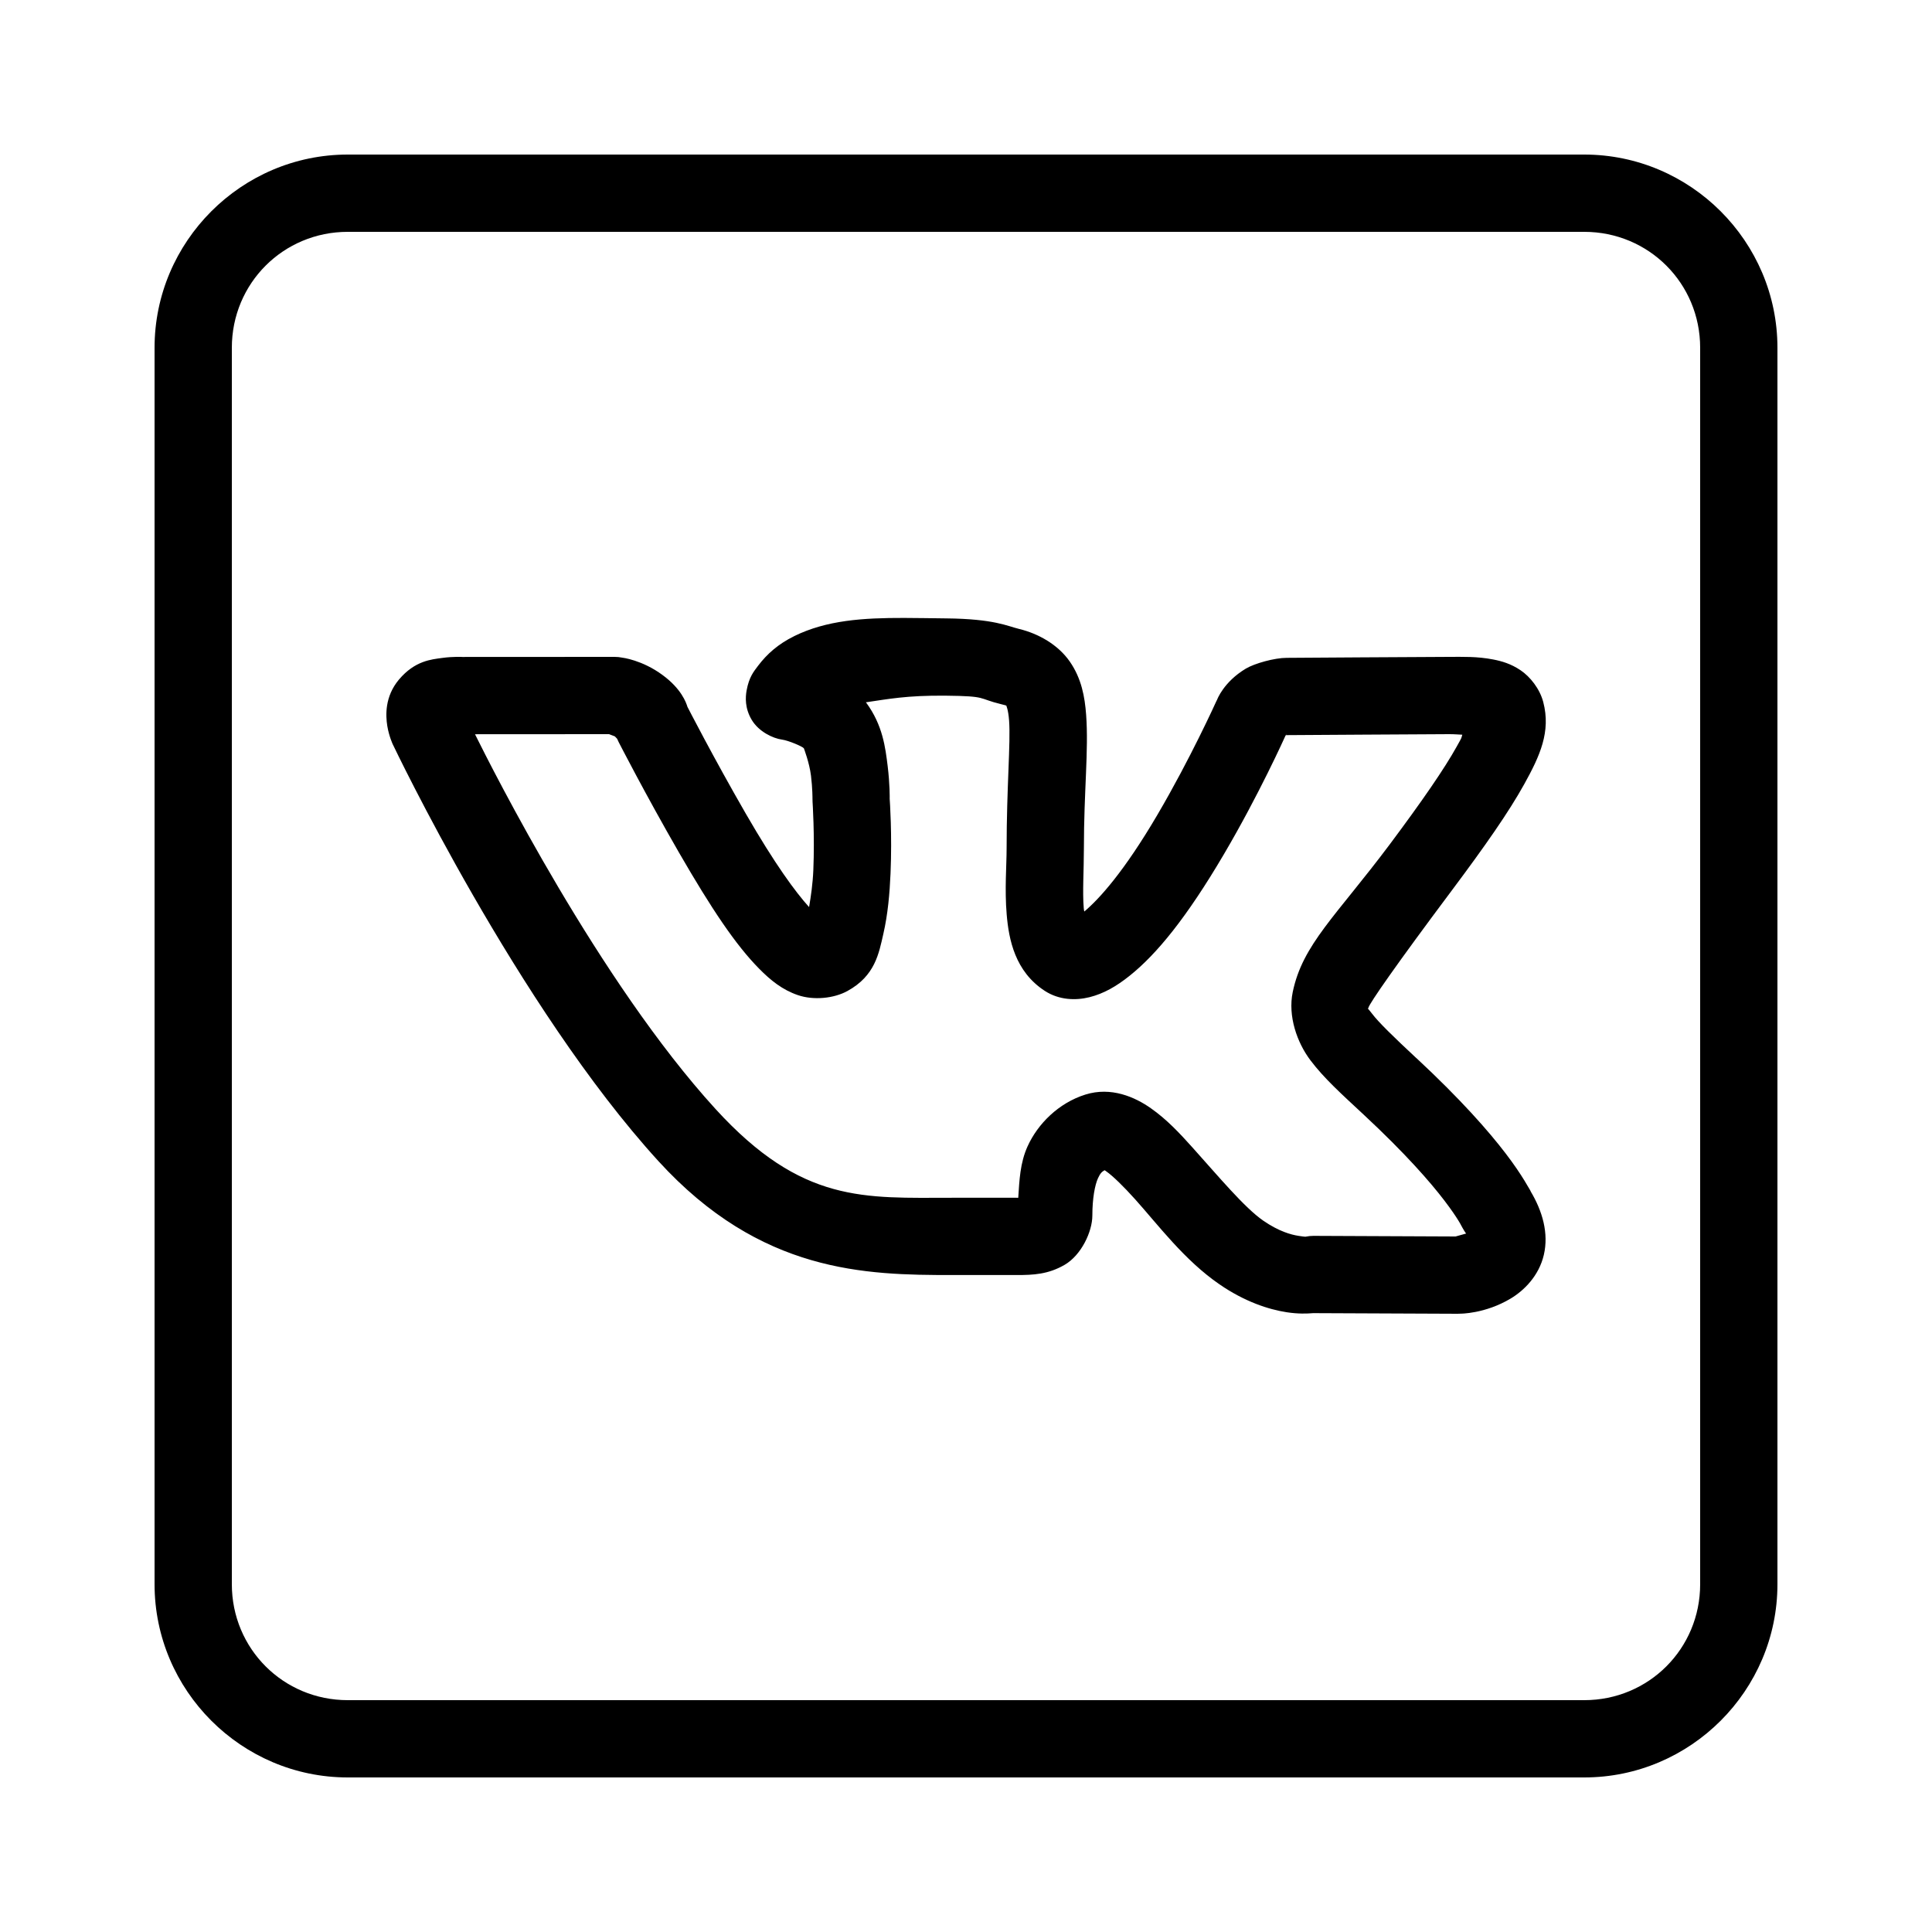
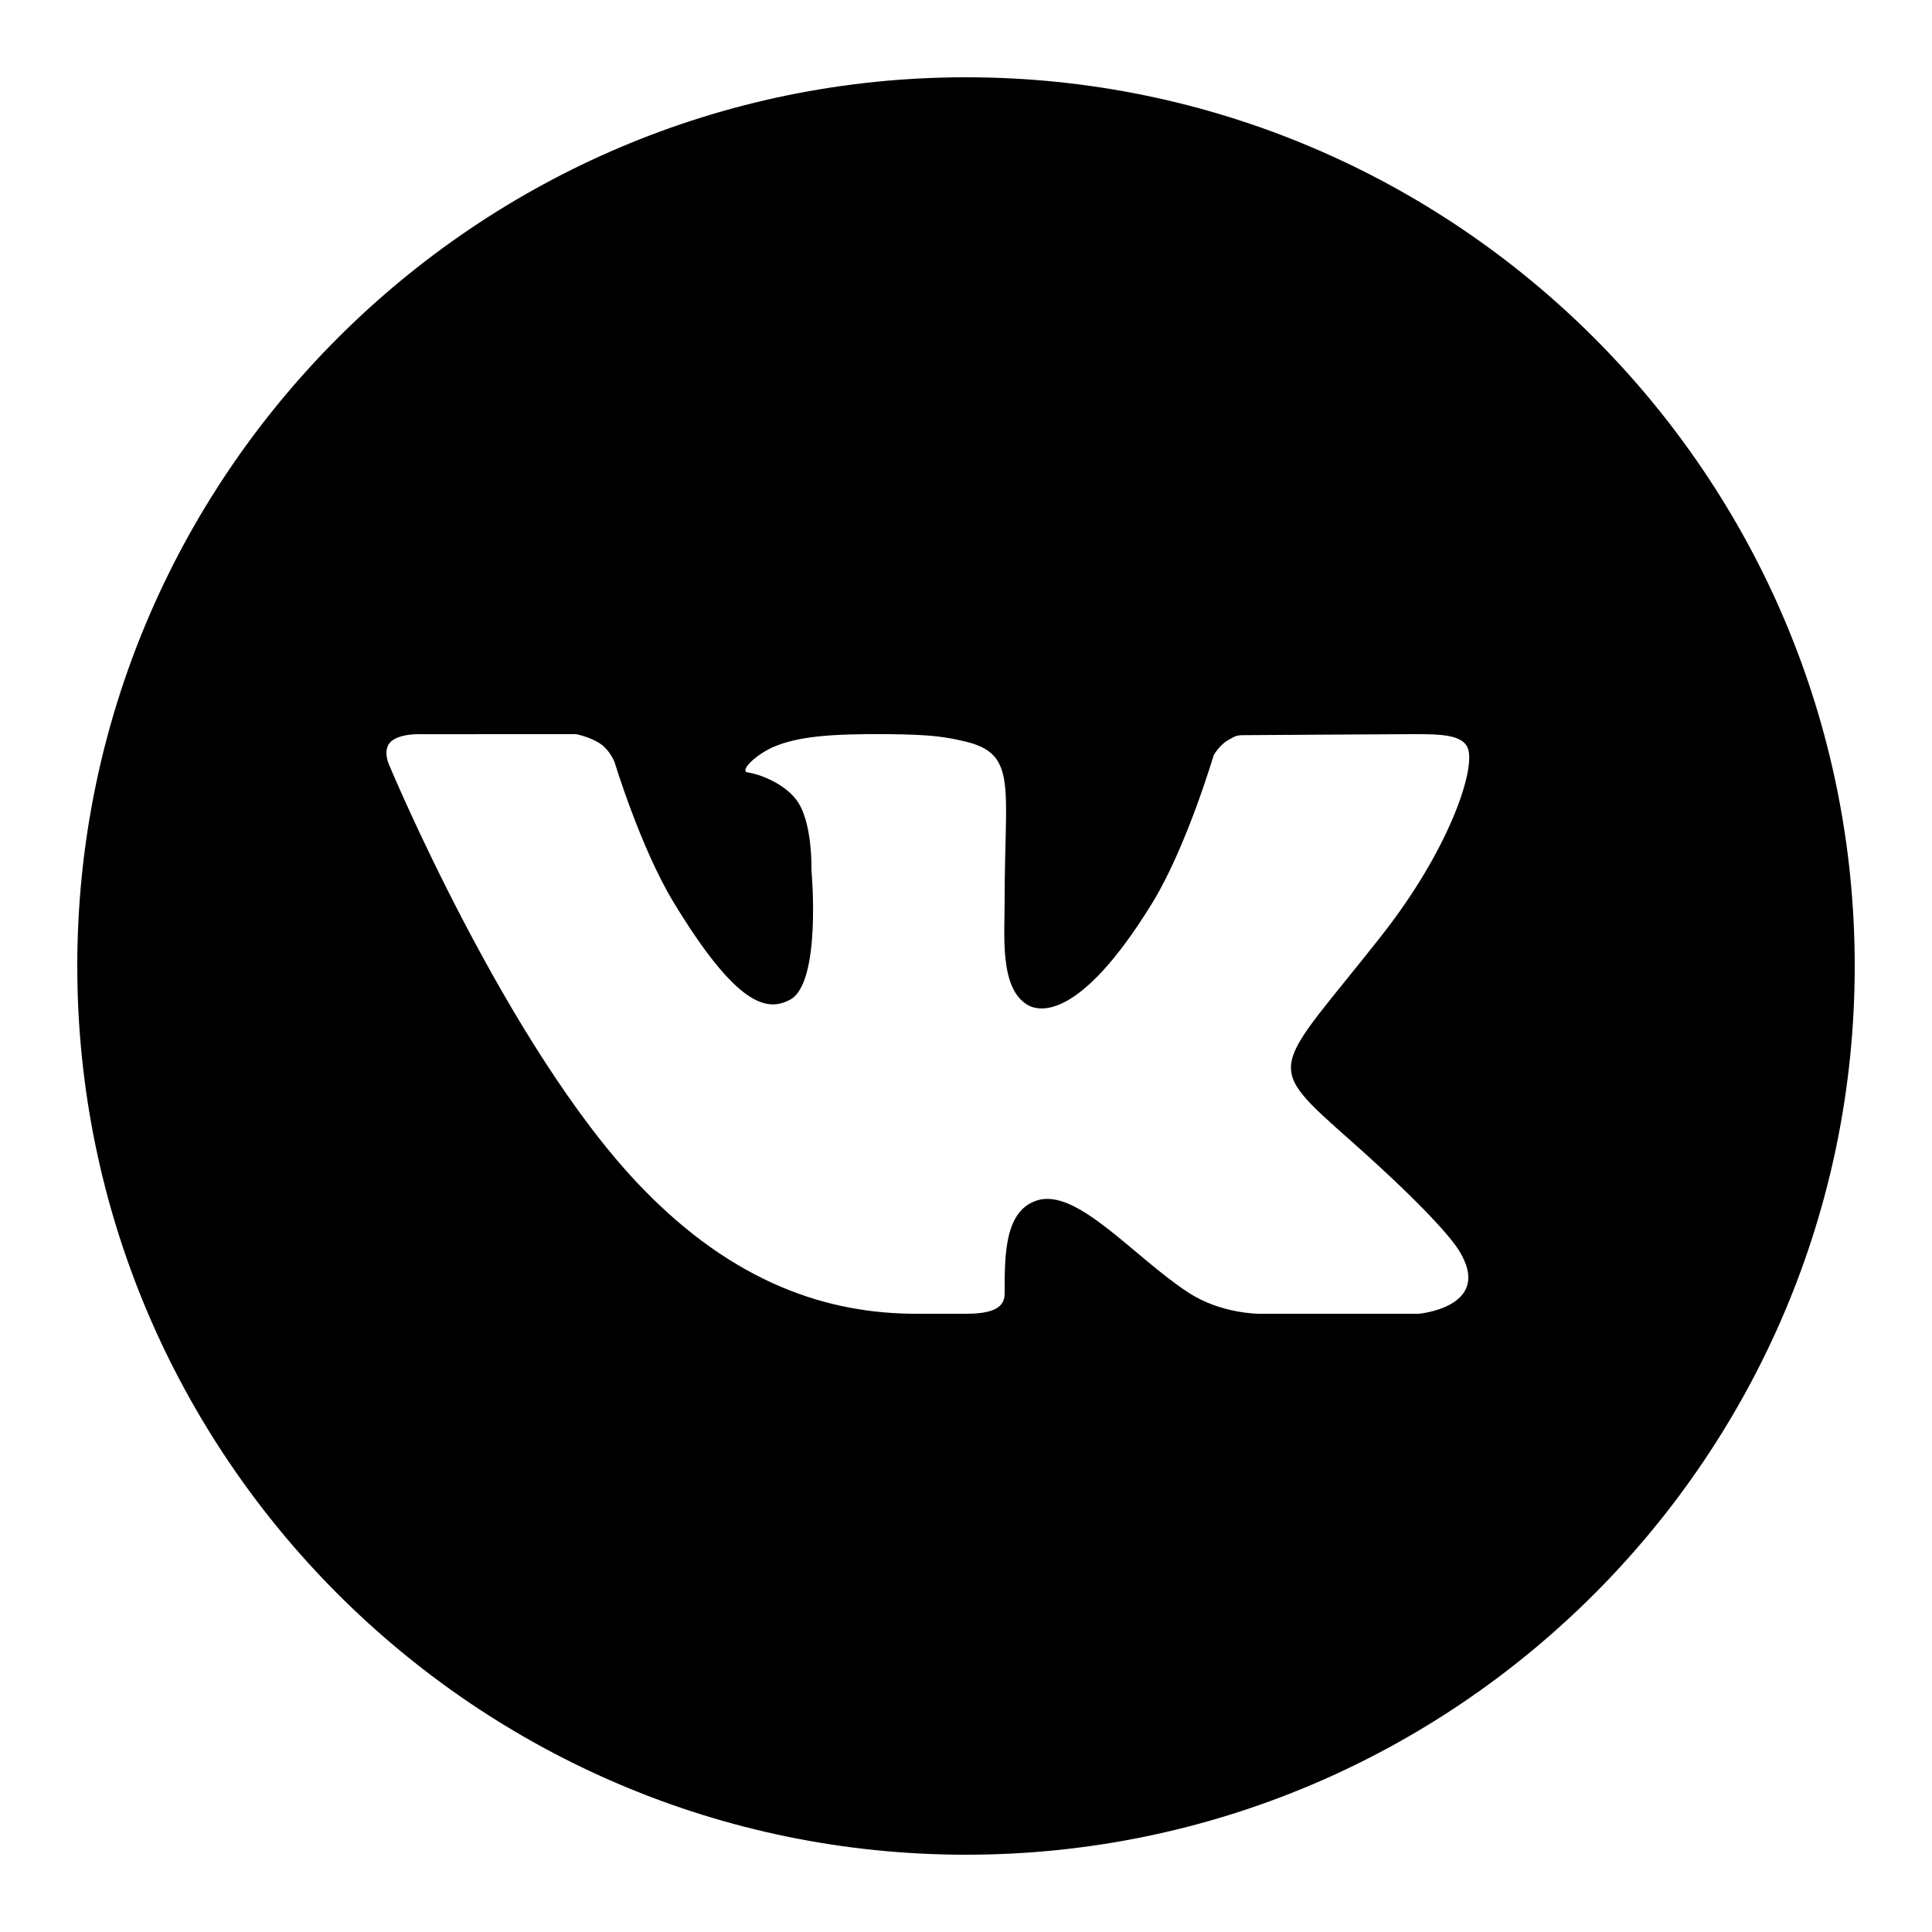
<svg xmlns="http://www.w3.org/2000/svg" viewBox="0 0 50 50" width="50px" height="50px">
-   <path d="M 9 4 C 6.25 4 4 6.25 4 9 L 4 41 C 4 43.75 6.25 46 9 46 L 41 46 C 43.75 46 46 43.75 46 41 L 46 9 C 46 6.25 43.75 4 41 4 L 9 4 z M 9 6 L 41 6 C 42.668 6 44 7.332 44 9 L 44 41 C 44 42.668 42.668 44 41 44 L 9 44 C 7.332 44 6 42.668 6 41 L 6 9 C 6 7.332 7.332 6 9 6 z M 23.396 15.992 C 22.339 15.99 21.396 16.049 20.553 16.463 A 1 1 0 0 0 20.551 16.465 C 20.14 16.667 19.85 16.925 19.619 17.23 C 19.504 17.383 19.386 17.521 19.322 17.869 C 19.291 18.043 19.273 18.326 19.455 18.631 C 19.637 18.936 20.004 19.109 20.238 19.141 C 20.401 19.162 20.769 19.319 20.803 19.365 A 1 1 0 0 0 20.805 19.369 C 20.805 19.369 20.947 19.741 20.988 20.072 C 21.029 20.403 21.027 20.672 21.027 20.672 A 1 1 0 0 0 21.029 20.752 C 21.029 20.752 21.087 21.62 21.049 22.516 C 21.034 22.873 20.987 23.191 20.939 23.475 C 20.583 23.081 20.059 22.369 19.301 21.057 C 18.46 19.599 17.791 18.293 17.791 18.293 C 17.756 18.179 17.632 17.825 17.146 17.469 C 16.616 17.078 16.104 17.02 16.104 17.02 A 1 1 0 0 0 15.908 17 L 11.967 17.002 C 11.967 17.002 11.73 16.988 11.447 17.027 C 11.164 17.066 10.738 17.098 10.326 17.586 A 1 1 0 0 0 10.324 17.588 C 9.957 18.027 9.979 18.513 10.023 18.787 C 10.068 19.061 10.168 19.27 10.168 19.27 A 1 1 0 0 0 10.174 19.281 C 10.174 19.281 13.398 26.059 17.041 30.051 C 19.687 32.949 22.402 32.998 24.643 32.998 L 26.314 32.998 C 26.741 32.998 27.127 32.981 27.555 32.732 C 27.982 32.483 28.27 31.877 28.27 31.457 C 28.27 31.017 28.335 30.67 28.416 30.492 C 28.473 30.367 28.518 30.322 28.588 30.285 C 28.603 30.295 28.593 30.289 28.635 30.318 C 28.801 30.435 29.076 30.702 29.375 31.035 C 29.973 31.701 30.651 32.614 31.562 33.24 C 32.215 33.689 32.832 33.889 33.301 33.961 C 33.595 34.006 33.823 33.998 33.984 33.984 L 37.719 34 A 1 1 0 0 0 37.785 33.998 C 37.785 33.998 38.429 34.006 39.098 33.605 C 39.432 33.405 39.827 33.026 39.955 32.473 C 40.083 31.919 39.922 31.346 39.607 30.822 A 1 1 0 0 0 39.607 30.82 C 39.662 30.911 39.558 30.725 39.451 30.551 C 39.344 30.377 39.189 30.142 38.967 29.852 C 38.522 29.27 37.809 28.456 36.656 27.383 A 1 1 0 0 0 36.654 27.383 C 36.069 26.838 35.674 26.453 35.512 26.238 C 35.35 26.024 35.403 26.137 35.414 26.082 C 35.436 25.973 36.139 24.96 37.568 23.051 C 38.437 21.889 39.047 21.017 39.449 20.291 C 39.851 19.565 40.141 18.937 39.939 18.168 A 1 1 0 0 0 39.938 18.164 C 39.848 17.826 39.603 17.515 39.352 17.346 C 39.1 17.176 38.862 17.11 38.648 17.068 C 38.222 16.985 37.85 17 37.504 17 C 36.779 17 33.563 17.025 33.299 17.025 C 32.986 17.025 32.469 17.168 32.24 17.305 C 31.665 17.651 31.5 18.105 31.5 18.105 A 1 1 0 0 0 31.471 18.164 C 31.471 18.164 30.807 19.635 29.953 21.088 C 29.088 22.562 28.448 23.265 28.062 23.59 C 28.052 23.532 28.054 23.579 28.047 23.498 C 28.012 23.087 28.051 22.518 28.051 21.963 C 28.051 20.468 28.177 19.422 28.109 18.498 C 28.075 18.036 27.99 17.559 27.686 17.121 C 27.381 16.683 26.875 16.398 26.375 16.277 C 26.075 16.205 25.733 16.017 24.494 16.004 A 1 1 0 0 0 24.492 16.004 C 24.113 16 23.749 15.993 23.396 15.992 z M 24.473 18.004 C 25.569 18.015 25.296 18.075 25.904 18.223 C 26.093 18.268 26.047 18.268 26.043 18.262 C 26.039 18.255 26.094 18.359 26.115 18.646 C 26.158 19.222 26.051 20.367 26.051 21.963 C 26.051 22.398 25.998 23.019 26.053 23.666 C 26.107 24.313 26.268 25.144 27.041 25.645 C 27.408 25.882 27.833 25.897 28.197 25.807 C 28.561 25.716 28.892 25.528 29.238 25.25 C 29.932 24.695 30.705 23.757 31.678 22.102 C 32.587 20.556 33.248 19.084 33.27 19.035 C 33.274 19.032 33.278 19.029 33.283 19.025 C 33.296 19.026 33.283 19.025 33.299 19.025 C 33.672 19.025 36.829 19 37.504 19 C 37.662 19 37.719 19.01 37.844 19.014 C 37.81 19.127 37.848 19.055 37.699 19.322 C 37.388 19.883 36.815 20.717 35.967 21.852 C 34.573 23.713 33.709 24.442 33.455 25.678 C 33.328 26.296 33.566 26.981 33.916 27.443 C 34.266 27.906 34.707 28.303 35.293 28.848 C 36.378 29.858 37.014 30.591 37.379 31.068 C 37.561 31.307 37.677 31.479 37.748 31.596 C 37.82 31.712 37.802 31.7 37.895 31.854 C 37.956 31.956 37.933 31.893 37.943 31.924 C 37.823 31.958 37.678 31.998 37.67 32 L 33.992 31.984 A 1 1 0 0 0 33.795 32.004 C 33.795 32.004 33.804 32.015 33.607 31.984 C 33.411 31.954 33.098 31.869 32.695 31.592 C 32.21 31.258 31.53 30.441 30.863 29.699 C 30.53 29.328 30.198 28.972 29.785 28.682 C 29.372 28.391 28.755 28.118 28.088 28.328 C 27.396 28.545 26.857 29.086 26.594 29.666 C 26.398 30.098 26.382 30.549 26.352 30.998 C 26.318 31.001 26.357 30.998 26.314 30.998 L 24.643 30.998 C 22.371 30.998 20.758 31.155 18.518 28.701 C 15.504 25.4 12.743 19.907 12.293 19.002 L 15.762 19 C 15.823 19.023 15.953 19.072 15.961 19.078 A 1 1 0 0 0 15.965 19.082 C 15.838 18.989 15.971 19.119 15.971 19.119 A 1 1 0 0 0 16.012 19.207 C 16.012 19.207 16.699 20.55 17.568 22.057 C 18.421 23.534 19.042 24.457 19.643 25.066 C 19.943 25.371 20.246 25.616 20.65 25.754 C 21.055 25.892 21.578 25.841 21.93 25.648 C 22.648 25.255 22.745 24.675 22.861 24.168 C 22.978 23.66 23.025 23.119 23.047 22.602 C 23.09 21.597 23.029 20.728 23.025 20.674 C 23.026 20.655 23.03 20.292 22.973 19.828 C 22.914 19.353 22.848 18.771 22.418 18.186 L 22.416 18.184 C 22.413 18.179 22.409 18.18 22.406 18.176 C 22.975 18.094 23.462 17.994 24.473 18.004 z M 33.295 18.984 L 33.281 19.016 C 33.279 19.017 33.28 19.014 33.277 19.016 C 33.282 19.008 33.295 18.984 33.295 18.984 z" />
+   <path d="M25,2C12.318,2,2,12.318,2,25s10.318,23,23,23c12.683,0,23-10.318,23-23S37.683,2,25,2z M34.973,29.535 c2.237,1.986,2.702,2.695,2.778,2.816C38.678,33.821,36.723,34,36.723,34h-4.12c0,0-1.003,0.011-1.86-0.557 c-1.397-0.915-2.86-2.689-3.888-2.381C25.992,31.32,26,32.486,26,33.483C26,33.84,25.693,34,25,34s-0.981,0-1.288,0 c-2.257,0-4.706-0.76-7.149-3.313c-3.456-3.609-6.487-10.879-6.487-10.879s-0.179-0.366,0.016-0.589 c0.221-0.25,0.822-0.218,0.822-0.218L14.909,19c0,0,0.376,0.071,0.646,0.261c0.223,0.156,0.347,0.454,0.347,0.454 s0.671,2.216,1.526,3.629c1.67,2.758,2.447,2.828,3.014,2.531C21.27,25.445,21,22.513,21,22.513s0.037-1.259-0.395-1.82 c-0.333-0.434-0.97-0.665-1.248-0.701c-0.225-0.029,0.151-0.423,0.63-0.648C20.627,19.059,21.498,18.986,23,19 c1.169,0.011,1.506,0.081,1.962,0.186C26.341,19.504,26,20.343,26,23.289c0,0.944-0.13,2.271,0.582,2.711 c0.307,0.19,1.359,0.422,3.231-2.618c0.889-1.442,1.596-3.834,1.596-3.834s0.146-0.263,0.373-0.393 c0.232-0.133,0.225-0.13,0.543-0.13S35.832,19,36.532,19c0.699,0,1.355-0.008,1.468,0.402c0.162,0.589-0.516,2.607-2.234,4.797 C32.943,27.793,32.63,27.457,34.973,29.535z" />
</svg>
